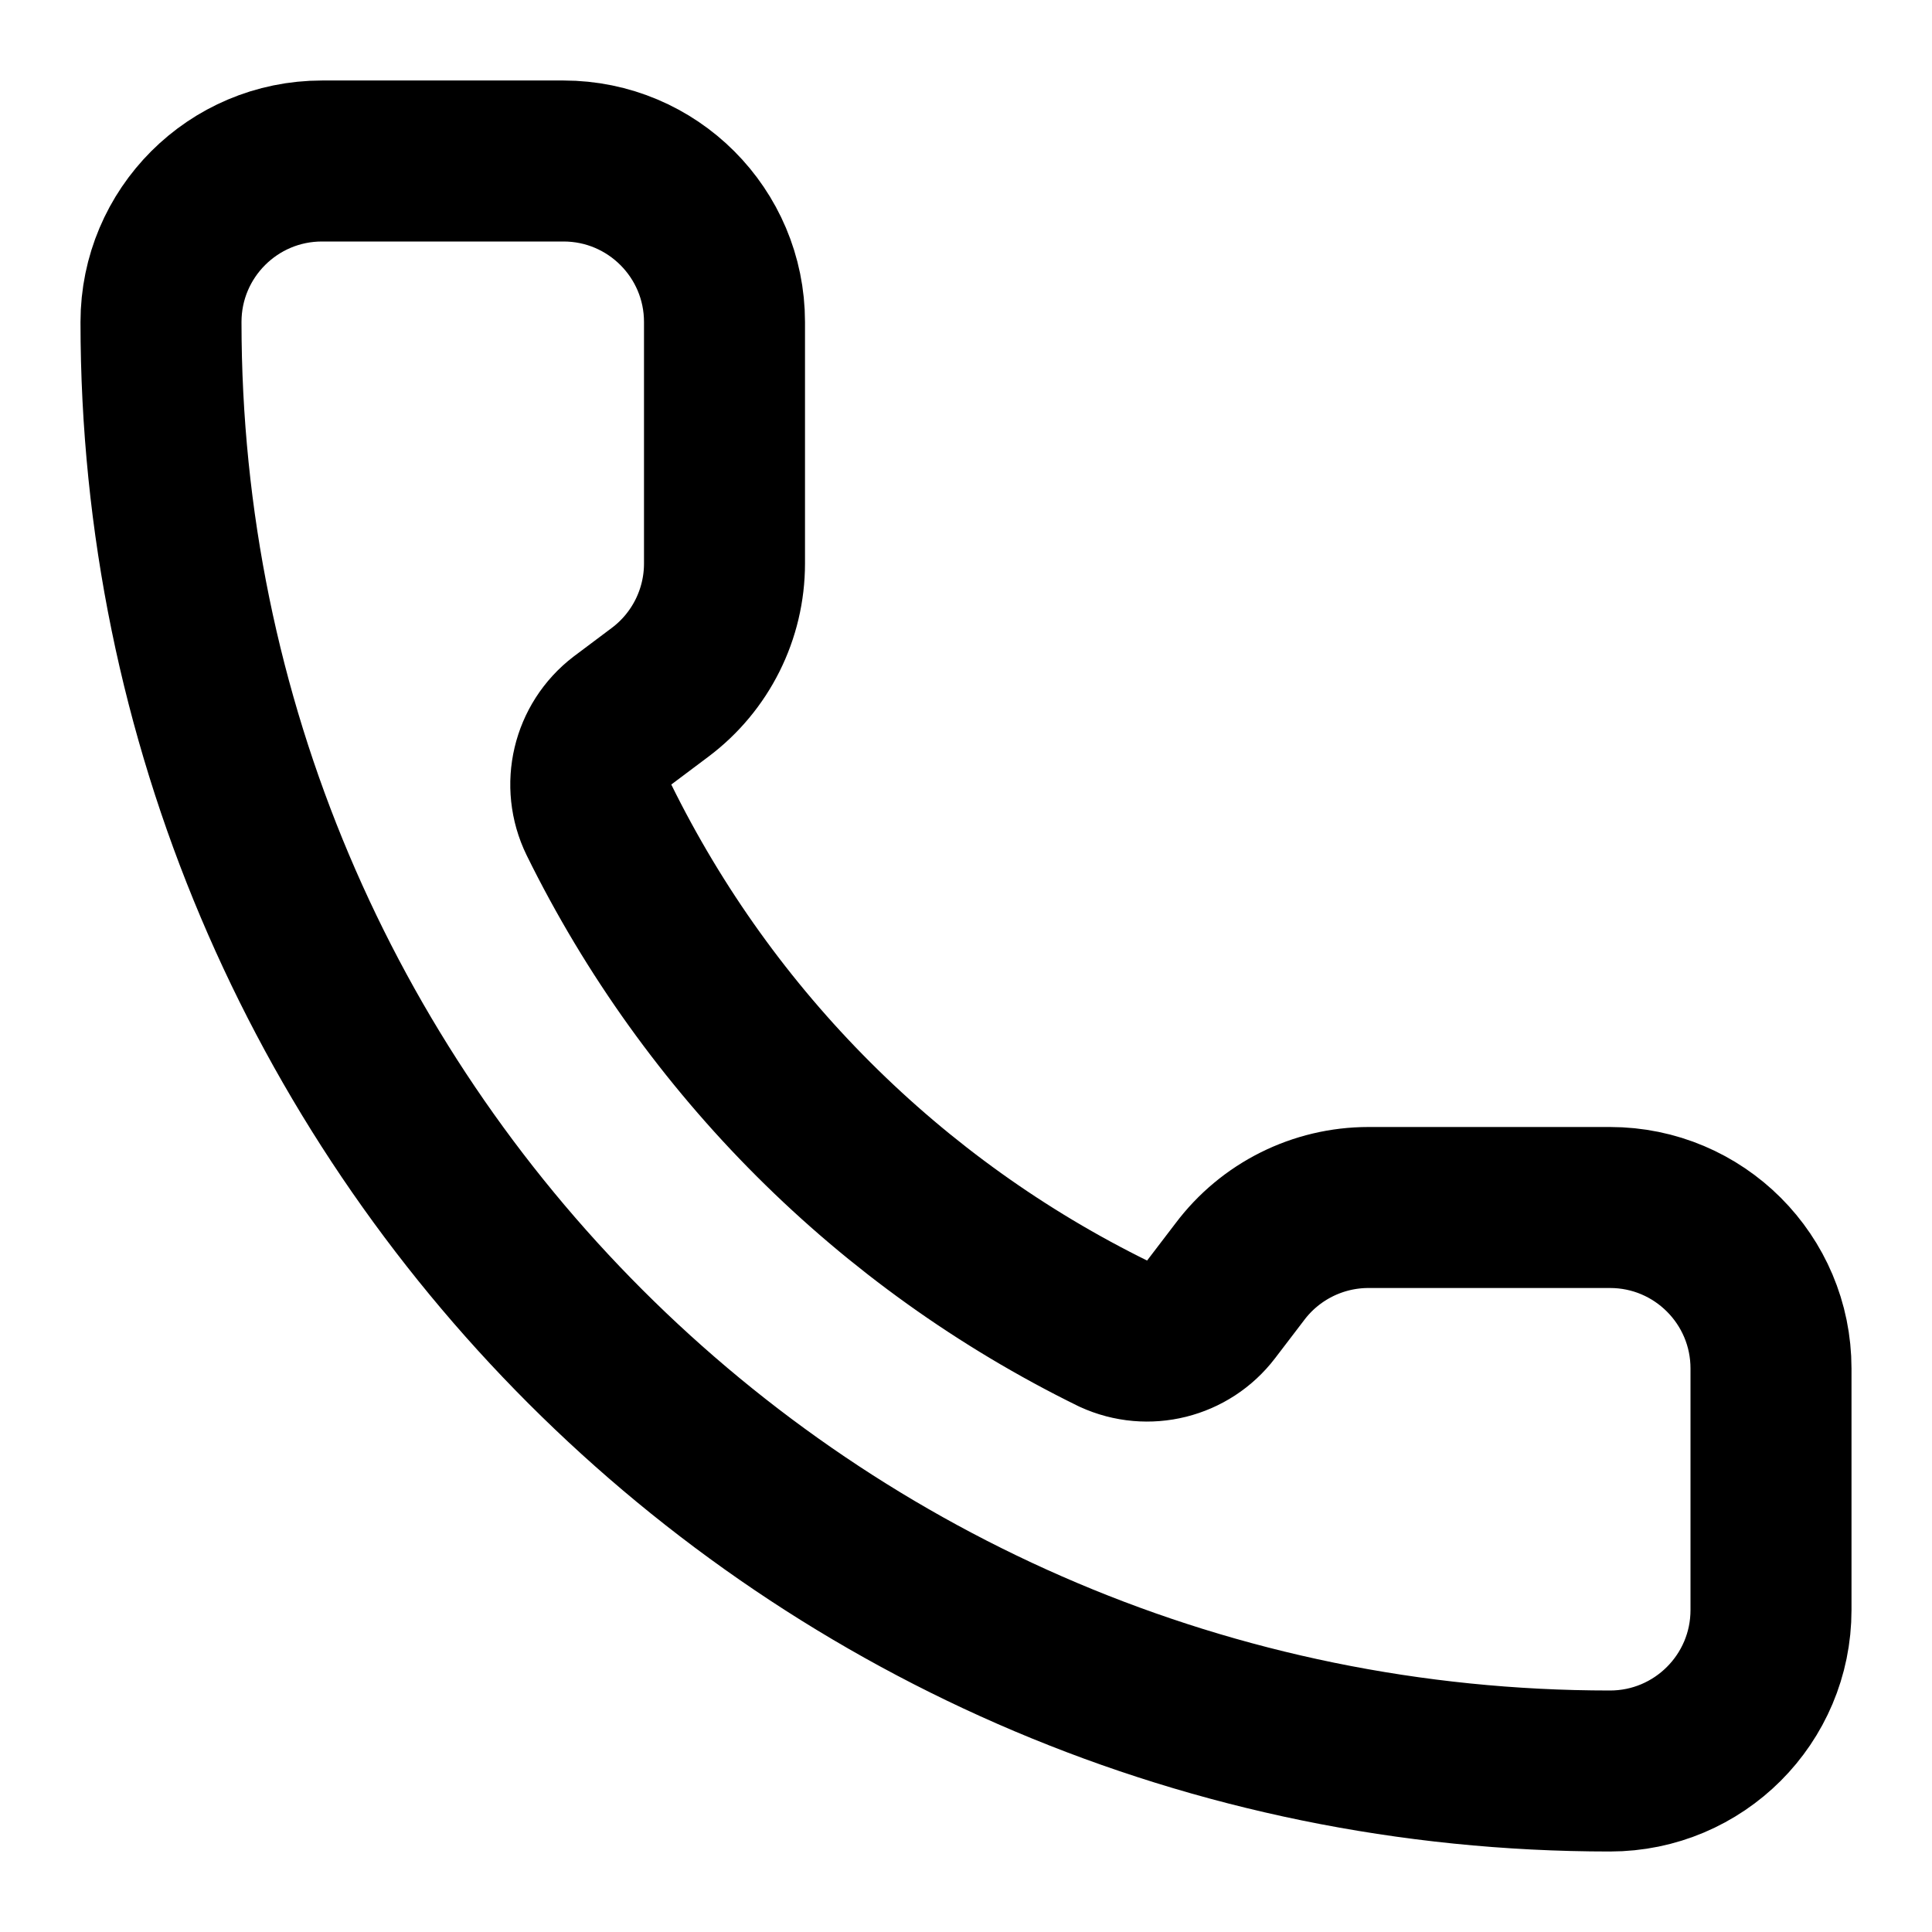
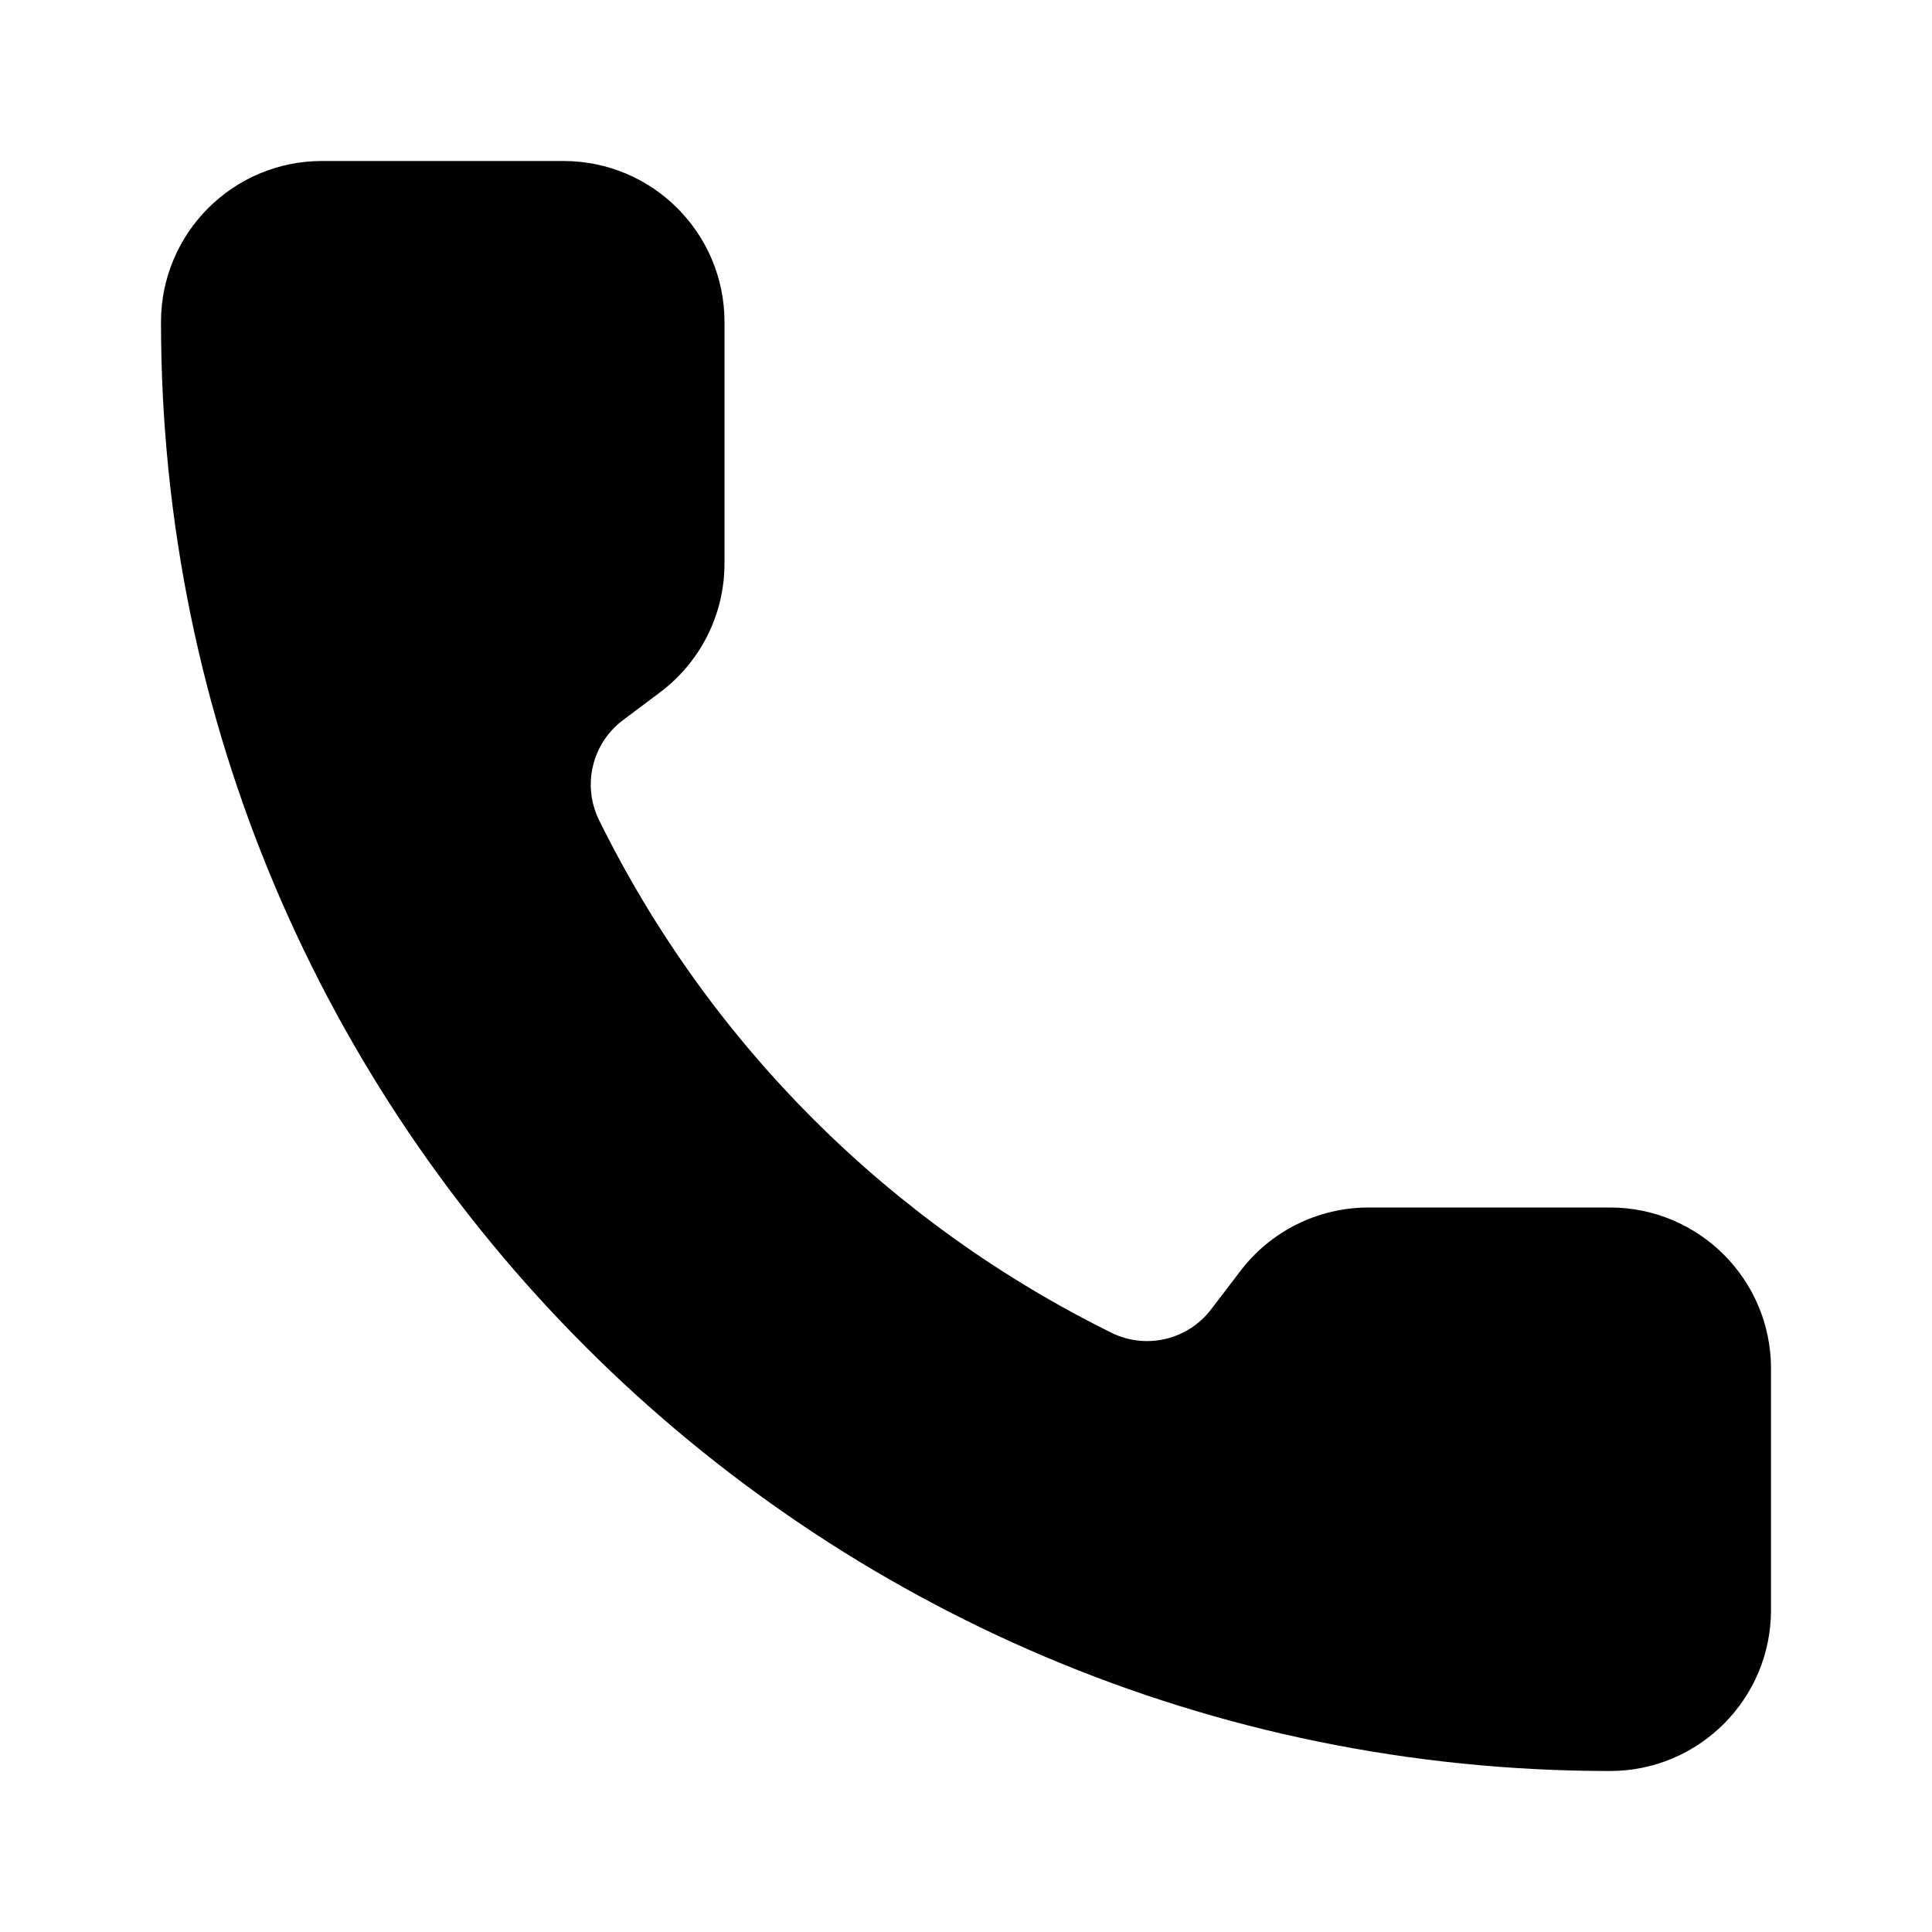
- <svg xmlns="http://www.w3.org/2000/svg" width="24" height="24" viewBox="0 0 24 24" fill="none" stroke="currentColor" stroke-width="2" stroke-linecap="round" stroke-linejoin="round" class="lucide lucide-phone-icon lucide-phone">
+ <svg xmlns="http://www.w3.org/2000/svg" viewBox="0 0 24 24" stroke-linecap="round" stroke-linejoin="round" class="lucide lucide-phone-icon lucide-phone">
  <path d="M13.832 16.568a1 1 0 0 0 1.213-.303l.355-.465A2 2 0 0 1 17 15h3a2 2 0 0 1 2 2v3a2 2 0 0 1-2 2A18 18 0 0 1 2 4a2 2 0 0 1 2-2h3a2 2 0 0 1 2 2v3a2 2 0 0 1-.8 1.6l-.468.351a1 1 0 0 0-.292 1.233 14 14 0 0 0 6.392 6.384" />
</svg>
